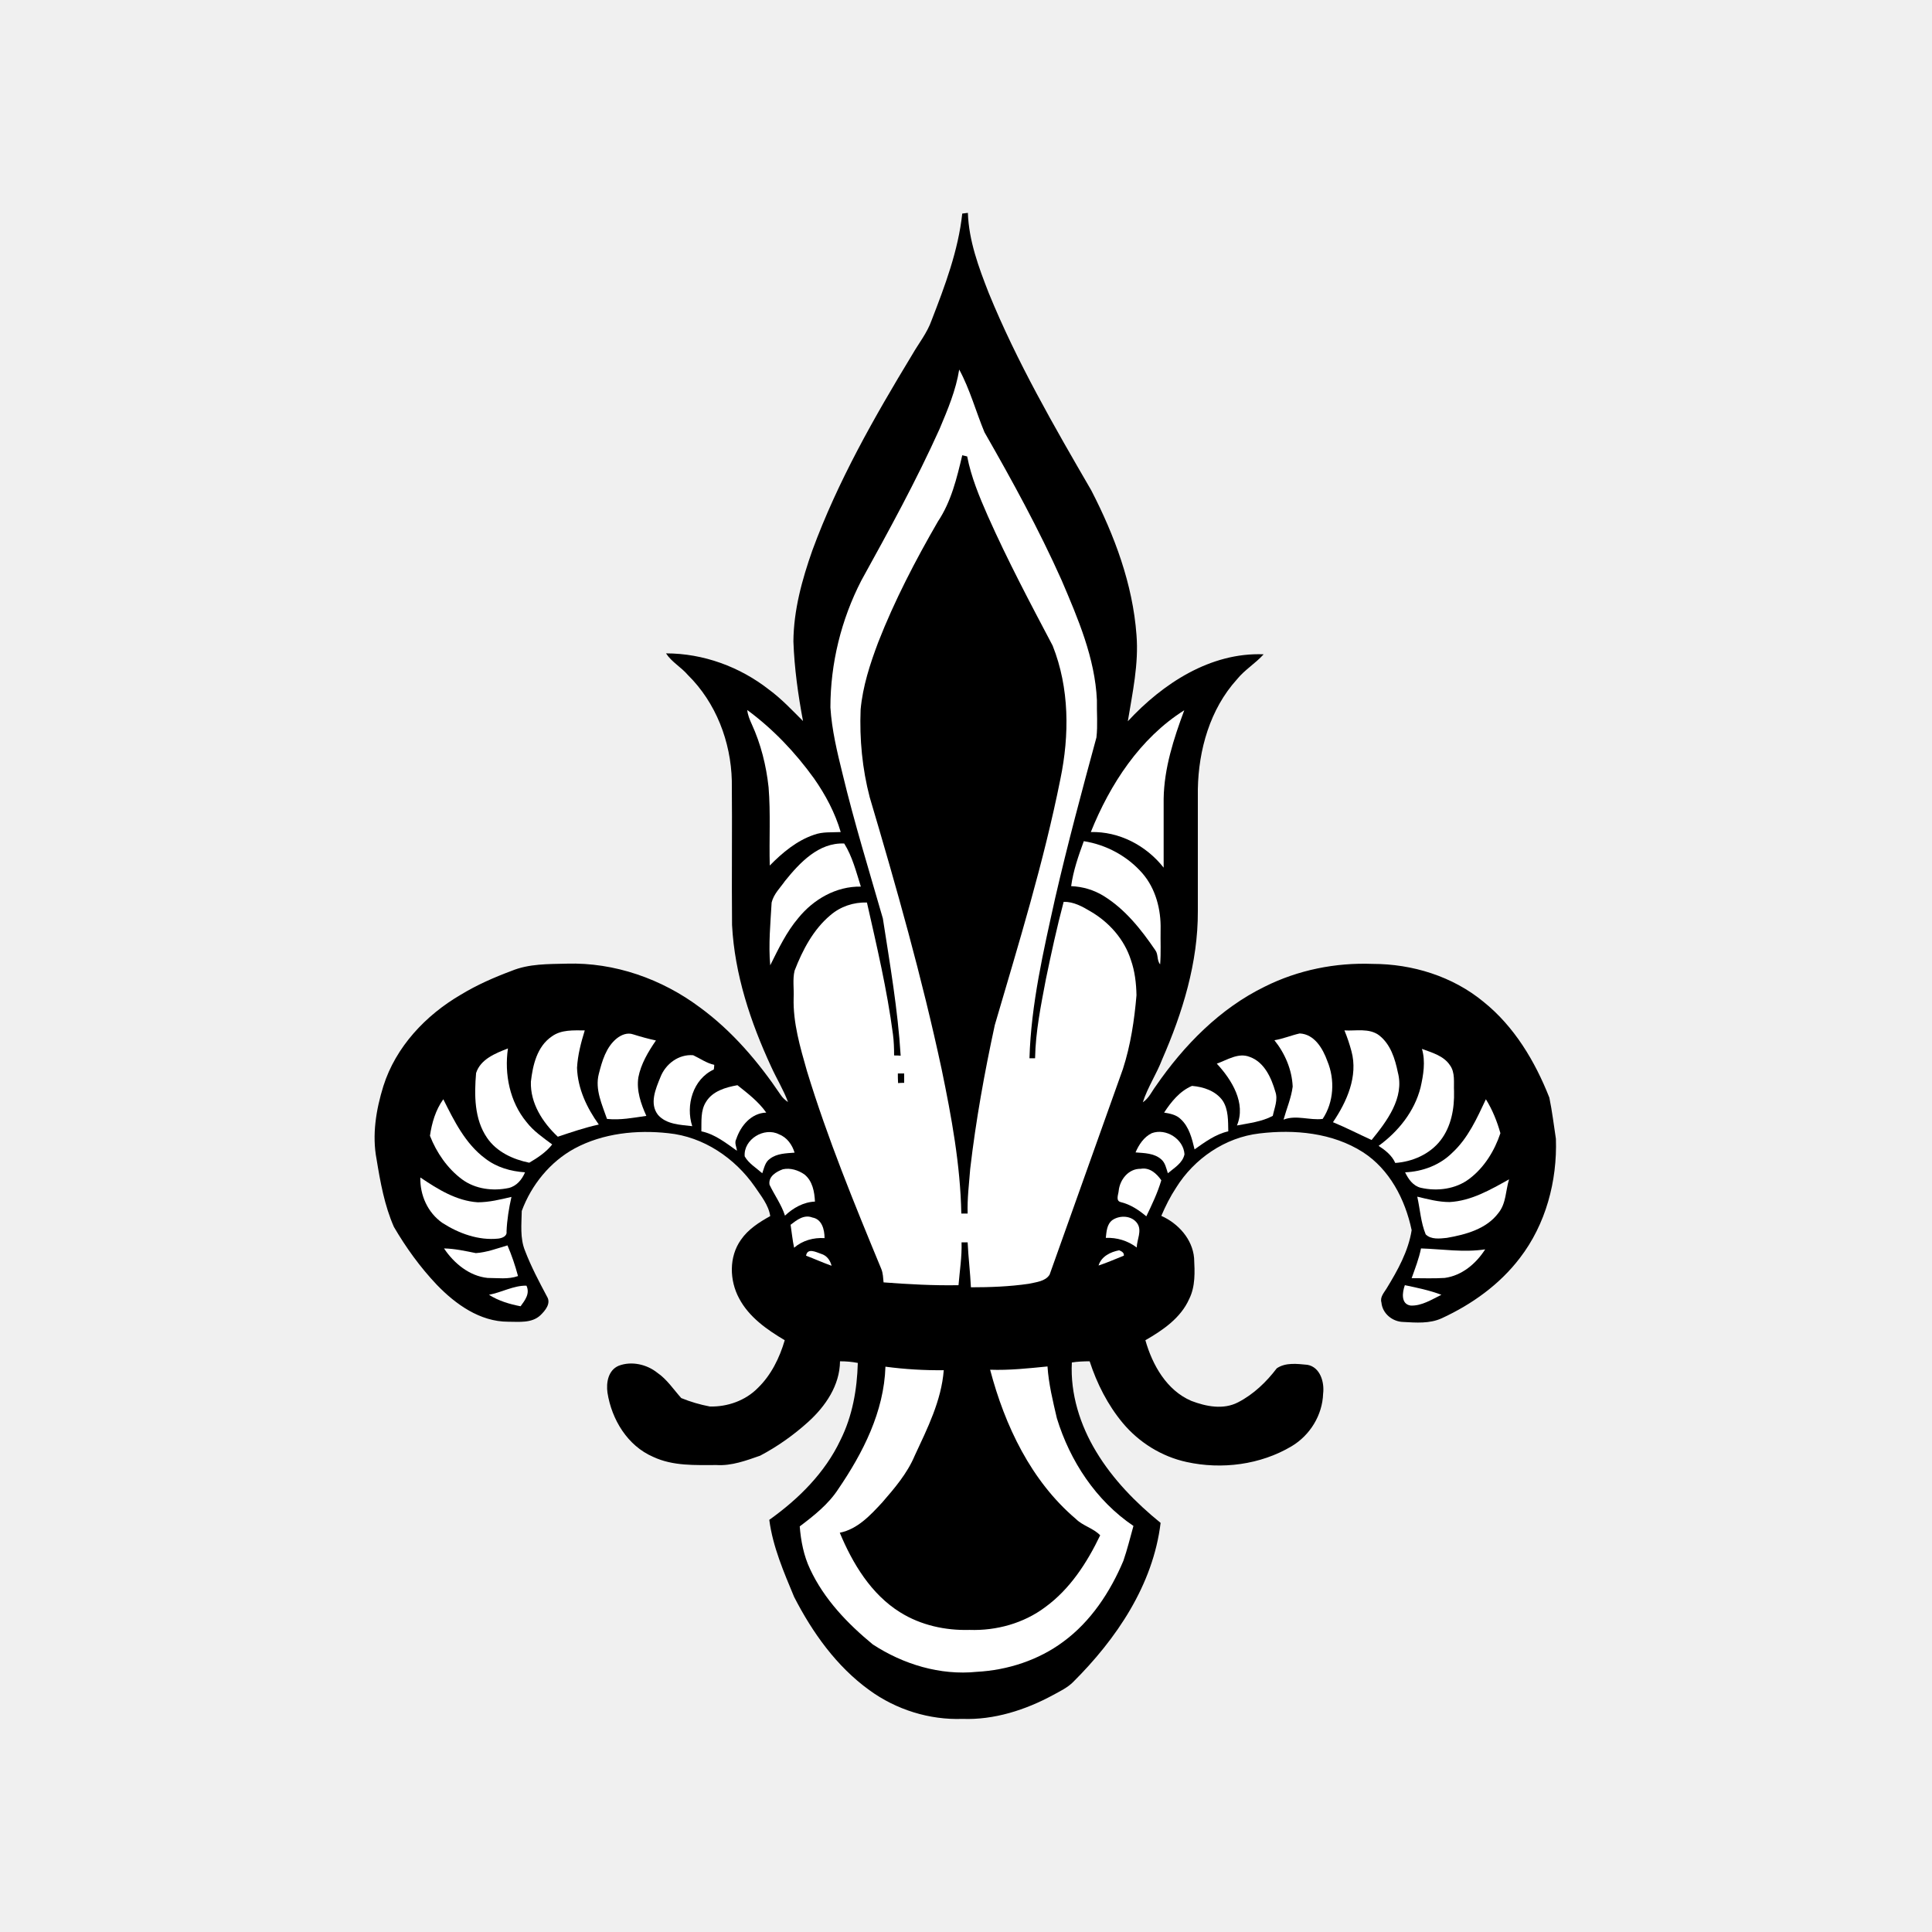
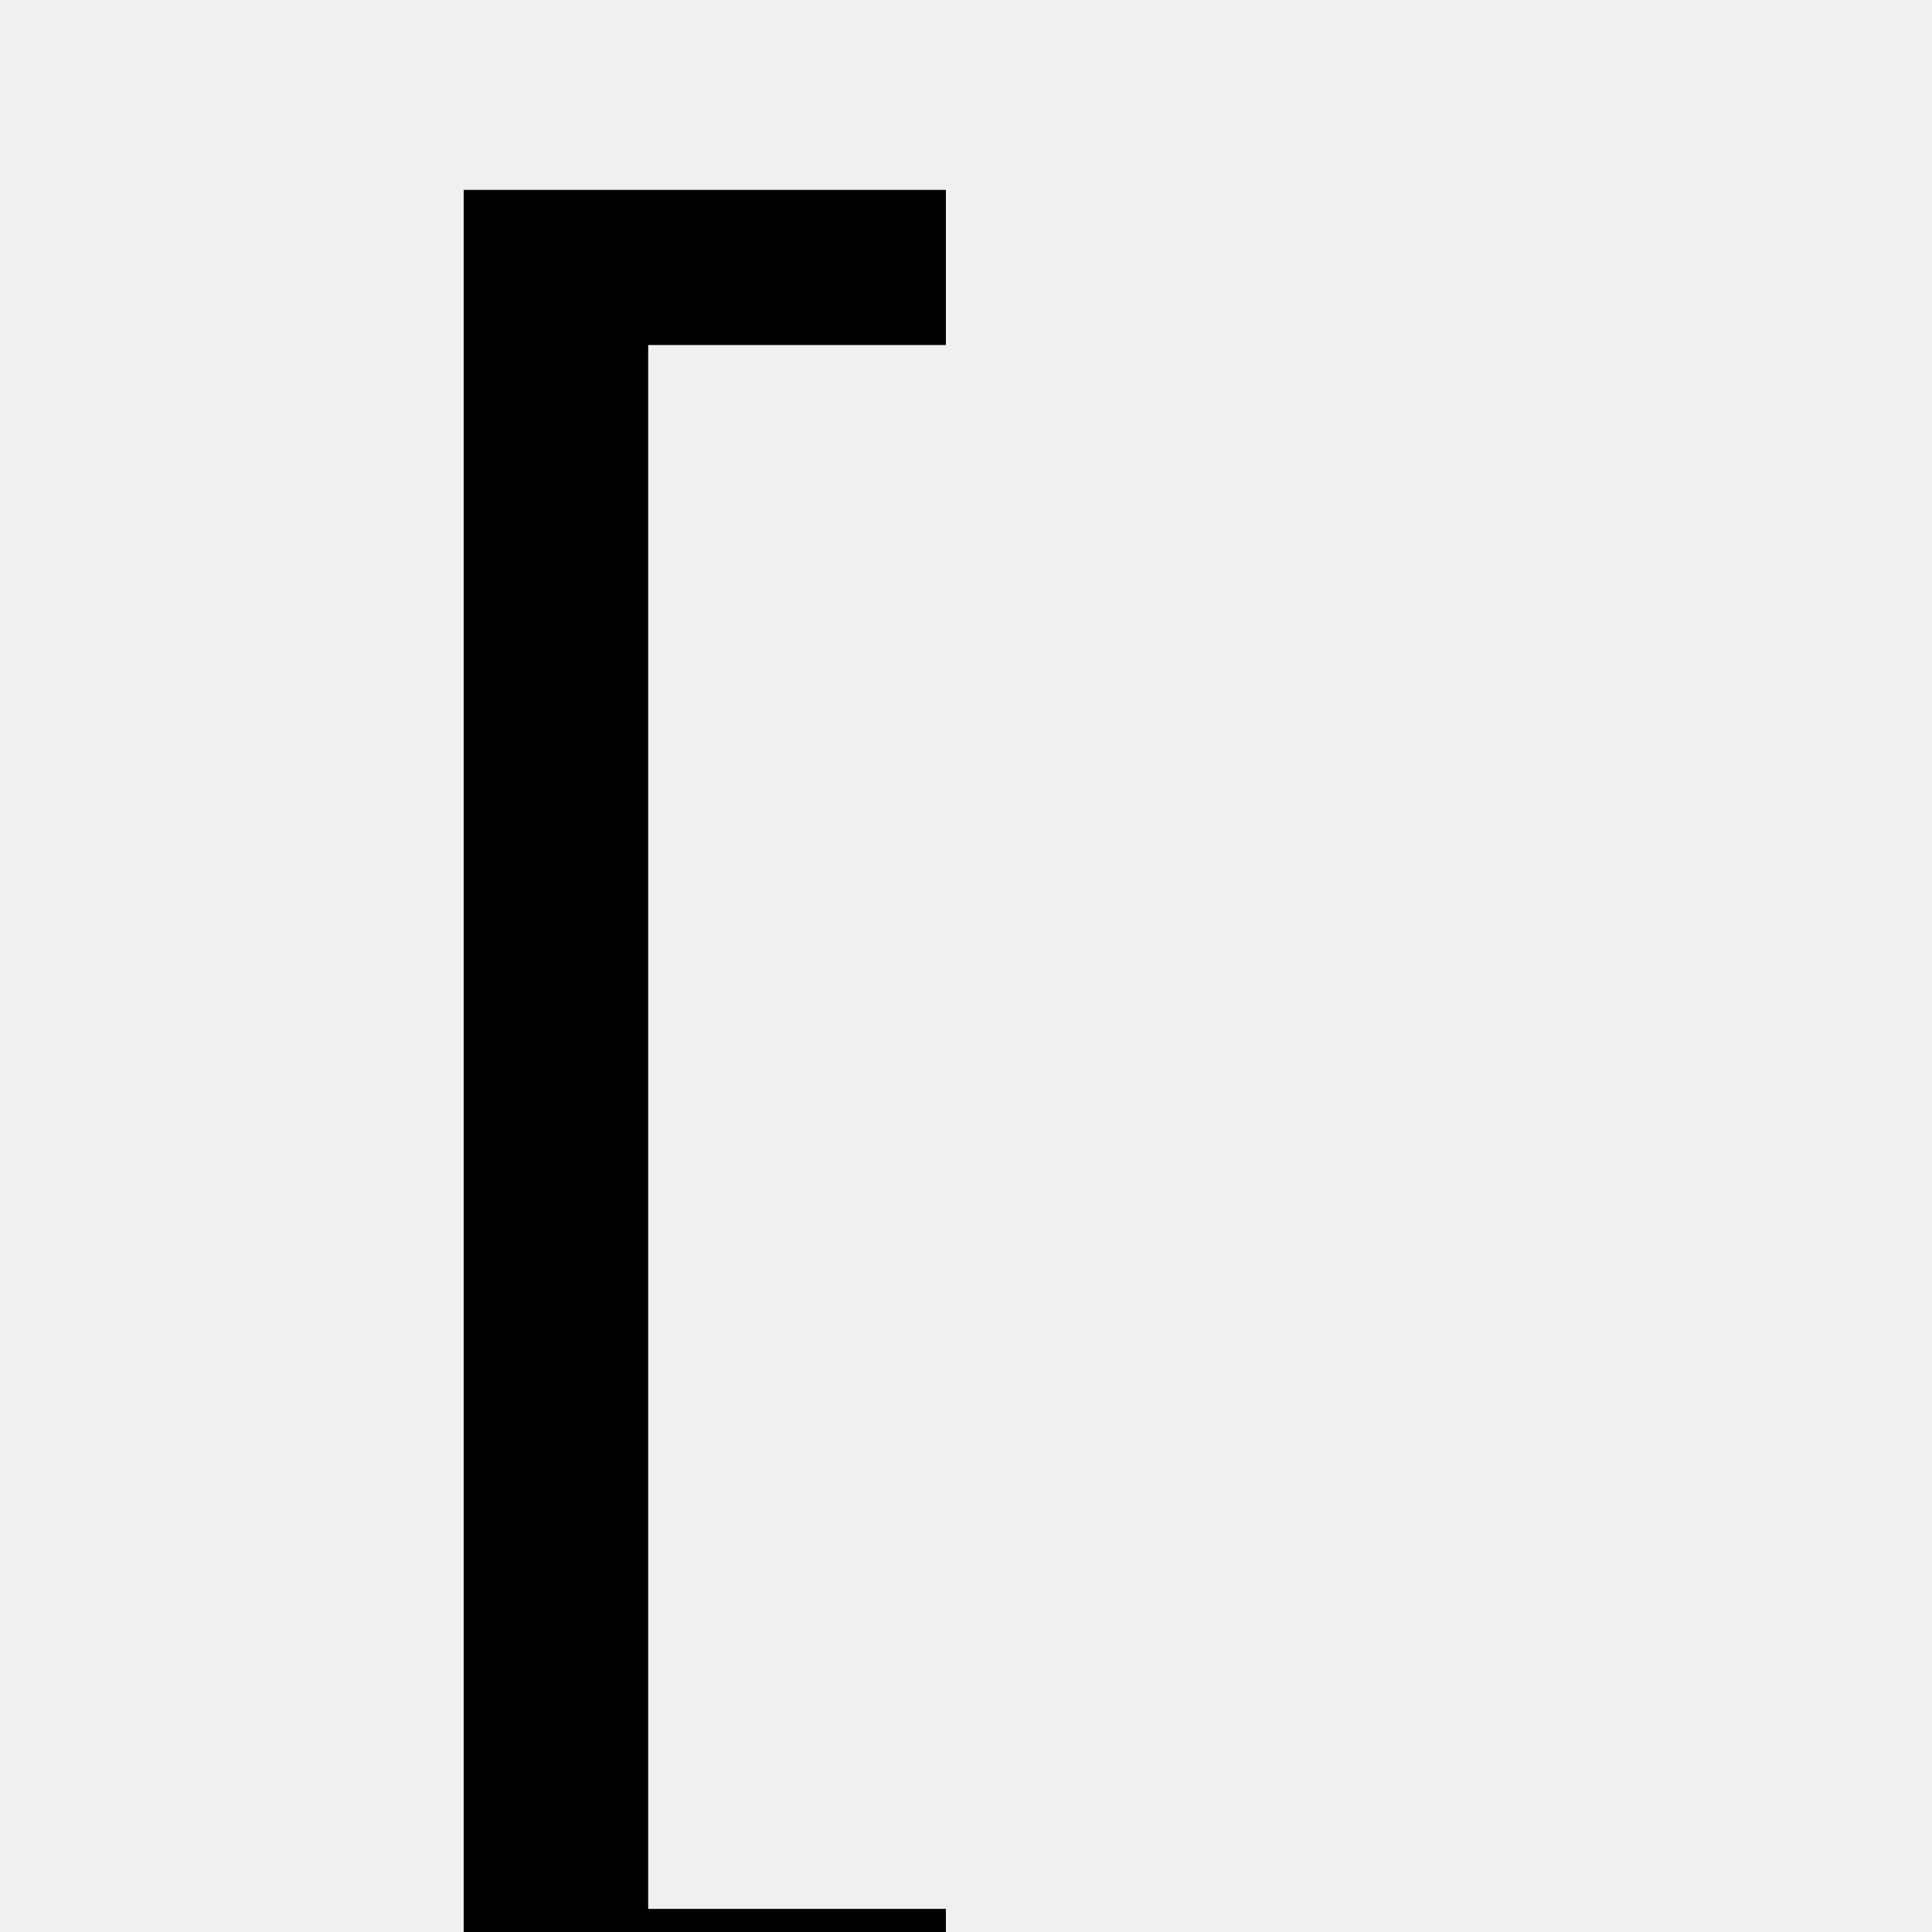
- <svg xmlns="http://www.w3.org/2000/svg" version="1.1" id="Layer_1" x="0px" y="0px" viewBox="0 0 825 825" style="enable-background:new 0 0 825 825;" xml:space="preserve">
+ <svg xmlns="http://www.w3.org/2000/svg" version="1.1" id="Layer_1" x="0px" y="0px" viewBox="0 0 7.2 7.2" style="enable-background:new 0 0 7.2 7.2;" xml:space="preserve">
  <style type="text/css">
- 	.st0{fill:#FFFFFF;}
+ 	.st0{font-family:'FleurdeLis';}
+ 	.st1{font-size:8px;}
</style>
-   <path d="M410.9,91.2c0.6-0.1,1.8-0.2,2.4-0.3c0.4,11.9,4.6,23.2,8.9,34.2c12,29.4,27.9,56.9,43.8,84.3c9.9,19.2,17.7,40,19.3,61.7  c1,12.4-1.7,24.7-3.7,36.9c14.9-16.1,35.3-29.5,58-28.6c-3.5,3.9-8.1,6.6-11.4,10.7c-11.5,12.7-16.4,30.1-16.7,46.9  c0,17.4,0,34.7,0,52.1c0.1,21.9-6.5,43.3-15.2,63.2c-2.4,6.3-6.2,11.9-8.3,18.4c2.6-1.7,3.8-4.6,5.6-7c12-17.4,27.4-33.1,46.5-42.4  c14.2-7.1,30.2-10.3,46-9.7c17,0,34.2,5.3,47.4,16.2c13.1,10.5,22,25.4,28.1,40.9c1.2,5.8,1.9,11.7,2.8,17.6  c0.6,18-4.3,36.5-15.4,50.9c-8.6,11.3-20.5,19.8-33.3,25.7c-5.2,2.4-11,1.9-16.5,1.6c-4.6-0.1-8.9-3.6-9.3-8.3  c-0.7-2.3,1.1-4.2,2.2-6c4.7-7.7,9.3-15.9,10.7-24.9C600,512,593.3,499.3,582,492c-13-8.3-29.2-9.8-44.2-8  c-14.7,1.7-27.9,10.8-35.6,23.2c-2.5,3.8-4.5,7.8-6.3,12c7.2,3.2,13.3,9.9,14,18c0.3,5.9,0.6,12.1-2.1,17.5  c-3.6,8.1-11.2,13.3-18.7,17.6c3,10.6,9.1,21.4,19.6,25.9c6.3,2.4,13.7,3.9,20,0.6c6.6-3.4,12.1-8.7,16.5-14.5  c3.8-2.6,8.8-1.9,13.1-1.5c5.5,1,7.3,7.5,6.7,12.3c-0.3,9.2-5.6,17.8-13.5,22.5c-13.3,7.9-29.8,10-44.8,6.7  c-10.6-2.3-20.3-8.3-27.3-16.7c-6.4-7.7-11-16.8-14.1-26.3c-2.5,0-5.1,0.1-7.6,0.5c-0.7,13.4,3.5,26.7,10.4,38.1  c7.1,11.8,16.9,21.8,27.5,30.4c-3.2,26.5-18.9,49.6-37.4,68c-2.4,2.4-5.6,3.9-8.5,5.5c-11.8,6.4-25.2,10.7-38.7,10.2  c-14.1,0.5-28.3-3.9-39.8-12.3c-14-10.1-24.3-24.6-32.1-39.8c-4.4-10.6-9.1-21.4-10.6-32.9c12.5-8.9,23.8-20.1,30.4-34.1  c5.1-10.2,7.1-21.6,7.4-32.9c-2.5-0.5-5-0.7-7.6-0.7c-0.1,10.3-6.2,19.2-13.6,25.9c-6.2,5.6-13.1,10.5-20.5,14.4  c-6,2.1-12.2,4.4-18.6,4c-9.1,0-18.6,0.5-27.1-3.5c-10.9-4.7-17.7-15.9-19.5-27.4c-0.6-4.3,0.3-9.6,4.8-11.5c5.5-2.1,12-0.6,16.5,3  c4.1,2.8,6.9,7.1,10.2,10.8c3.9,1.6,8,2.8,12.2,3.6c7.5,0.2,15.2-2.5,20.5-7.9c5.7-5.5,9.3-12.9,11.5-20.4  c-7.6-4.5-15.3-9.9-19.5-17.9c-4.1-7.6-4.4-17.7,0.8-25c3.1-4.5,7.8-7.5,12.5-10.1c-0.7-4.8-4-8.7-6.6-12.6  c-8.5-12.2-21.9-21.3-36.9-22.8c-13.5-1.5-27.9,0-40,6.5c-10.5,5.7-18.5,15.6-22.6,26.7c-0.1,5.7-0.8,11.6,1.4,17  c2.6,6.8,6,13.2,9.4,19.6c1.8,2.9-0.8,6-2.9,8c-3.7,3.4-9.1,2.7-13.7,2.7c-12.1,0-22.5-7.5-30.5-15.8c-7.1-7.5-13.1-15.8-18.3-24.7  c-4-9.1-5.8-19.1-7.4-28.9c-2-10.4-0.2-21.2,2.9-31.2c5.3-16.8,18.1-30.3,33-39c6.9-4.2,14.2-7.4,21.7-10.2  c7.5-3.1,15.7-2.9,23.6-3.1c20.4-0.6,40.6,6.5,56.9,18.7c13.8,10.1,25,23.3,34.5,37.4c0.8,1.2,1.9,2.2,3.1,3  c-1.9-5.2-4.9-10-7.2-15.1c-8.8-19-15.6-39.4-16.7-60.5c-0.2-20.5,0.1-41.1-0.1-61.6c-0.4-16.7-6.8-33.4-18.8-45.2  c-2.8-3.3-6.9-5.5-9.3-9.2c15.9,0,31.5,5.7,44,15.5c5.3,3.9,9.8,8.7,14.5,13.4c-2.1-11.2-3.7-22.6-4.1-34  c0.1-13.4,3.7-26.4,8.1-38.9c10.8-29.4,26.4-56.8,42.6-83.5c2.8-4.9,6.4-9.3,8.3-14.7C403.5,122.1,409.2,107,410.9,91.2z" />
-   <path class="st0" d="M409.6,157.8c4.6,8.5,7.1,17.9,10.8,26.8c11.8,20.6,23.2,41.4,32.9,63.1c7,16.4,14.3,33.3,15.1,51.3  c-0.1,5.3,0.4,10.6-0.2,15.9c-6.2,22.8-12.3,45.5-17.6,68.5c-5,22.6-10.3,45.3-11,68.5c0.6,0,1.8,0,2.4,0  c0.2-11.4,2.5-22.6,4.6-33.7c2.3-11.1,4.7-22.2,7.6-33.1c4.2-0.1,8,2,11.5,4.1c7.9,4.6,14.4,11.9,17.2,20.7c1.7,4.8,2.3,10,2.4,15.1  c-0.9,10.6-2.5,21.3-5.8,31.5c-10.4,29.3-20.9,58.5-31.3,87.8c-1.8,2.9-5.8,3.2-8.9,3.9c-8.2,1.2-16.5,1.5-24.7,1.5  c-0.3-6.4-1.1-12.8-1.4-19.2c-0.7,0-2,0-2.6,0c0.2,6.1-0.8,12.2-1.3,18.3c-10.7,0.2-21.3-0.4-32-1.2c-0.2-1.9-0.2-3.9-1-5.8  c-11.5-27.8-22.9-55.6-31.7-84.4c-2.9-10.2-6-20.6-5.7-31.3c0.2-3.9-0.5-7.8,0.4-11.6c3.4-8.8,8-17.6,15.3-23.7  c4.3-3.7,9.9-5.6,15.6-5.4c4.2,18.6,8.6,37.2,11.1,56.2c0.4,3,0.5,6.1,0.5,9.1c0.7,0,2.1,0,2.8,0.1c-1.2-19.7-4.6-39.2-7.6-58.6  c-5.9-20.5-12.2-40.9-17.2-61.7c-2.3-9.3-4.6-18.8-5.2-28.4c0-18.8,4.6-37.5,13.2-54.2c11.7-21.2,23.4-42.5,33.4-64.7  C404.7,174.9,408.2,166.6,409.6,157.8z" />
-   <path d="M410.9,194.4c0.5,0.1,1.6,0.4,2.1,0.5c1.7,8.8,5.2,17.2,8.8,25.4c8.4,18.9,18.1,37.2,27.7,55.4c7.2,18.1,7.2,38.2,3.3,57  c-7.1,35.5-17.8,70.2-28,105c-4.4,20.3-8.1,40.8-10.5,61.4c-0.5,6.4-1.3,12.7-1.1,19.1c-0.7,0-2,0-2.7,0  c-0.4-20.8-4.2-41.3-8.4-61.6c-8.4-39.2-19.3-77.7-30.7-116.1c-3.2-12.2-4.4-24.9-3.9-37.5c0.9-9.9,4-19.4,7.5-28.7  c7-17.9,15.9-35,25.5-51.6C406.2,214.2,408.6,204.1,410.9,194.4z" />
-   <path class="st0" d="M319.1,303.2c11,8.1,20.5,18.1,28.5,29.2c4.9,7,9,14.7,11.4,22.9c-3.9,0.2-7.8-0.2-11.5,1.2  c-7.3,2.5-13.4,7.6-18.8,13.1c-0.3-11.2,0.4-22.3-0.5-33.4c-1-9.3-3.3-18.5-7.2-27C320.1,307.2,319.3,305.3,319.1,303.2z" />
-   <path class="st0" d="M465.8,355.3c8.2-20.4,21-40.1,39.9-52c-4.5,12.1-8.6,24.7-8.8,37.8c0,9.8,0,19.6,0,29.4  C489.4,361,477.9,355,465.8,355.3z" />
-   <path class="st0" d="M462.8,359.2c9.6,1.5,18.7,6.4,25.1,13.8c5.6,6.5,7.9,15.4,7.7,23.9c-0.1,4.9,0.2,9.9-0.2,14.9  c-1.5-1.8-0.7-4.3-2.1-6.1c-6-8.8-12.8-17.4-22-23.1c-4.2-2.6-9-4-13.9-4.2C458.3,371.8,460.5,365.5,462.8,359.2z" />
-   <path class="st0" d="M335.2,376.2c6.3-7.8,14.4-16.5,25.3-16c3.5,5.6,5.1,12.1,7.1,18.4c-10.5-0.2-20.2,5.4-26.7,13.4  c-5.1,6-8.5,13.2-12,20.2c-0.8-8.9,0.1-17.9,0.6-26.8C330.4,381.7,333.2,379.1,335.2,376.2z" />
-   <path class="st0" d="M235.6,442.6c4.1-3,9.3-2.6,14.1-2.6c-1.6,5.2-3,10.5-3.3,16c0.3,8.9,4.2,17.1,9.3,24.2  c-6,1.3-11.8,3.3-17.5,5.2c-6.5-6.1-11.8-14.3-11.5-23.5C227.5,454.9,229.3,446.9,235.6,442.6z" />
-   <path class="st0" d="M574.1,440c4.9,0.3,10.5-1.1,14.8,2.1c4.9,3.8,6.8,10,8,15.8c2.9,10.9-4.7,20.9-11.2,28.9  c-5.5-2.5-10.9-5.3-16.5-7.6c5.9-8.7,10.8-19.6,7.9-30.3C576.3,445.9,575.3,442.9,574.1,440z" />
-   <path class="st0" d="M263.4,443.4c1.9-1.5,4.5-2.6,7-1.7c3.2,1,6.4,1.9,9.7,2.6c-3.3,4.8-6.4,10-7.5,15.7  c-0.9,5.7,1.1,11.4,3.4,16.5c-5.6,0.8-11.1,1.9-16.8,1.3c-2.1-6.1-5.2-12.6-3.5-19.2C257.1,453.1,258.8,447.1,263.4,443.4z" />
-   <path class="st0" d="M544.2,444.2c3.7-0.6,7.2-2.1,10.8-2.9c6.3,0.3,9.9,6.5,11.8,11.8c3.3,7.9,2.8,17.5-2,24.7  c-5.6,0.7-11.2-1.8-16.7,0.3c1.3-4.7,3.3-9.3,3.9-14.1C551.7,456.8,548.7,449.8,544.2,444.2z" />
-   <path class="st0" d="M203.3,458.2c1.9-5.9,8.2-8.4,13.6-10.5c-1.6,11,0.8,22.8,7.9,31.4c3,3.9,7.1,6.7,11,9.6  c-2.6,3.3-6.2,5.7-9.8,7.8c-6.9-1.4-13.9-4.6-18-10.6C202.5,477.9,202.5,467.6,203.3,458.2z" />
-   <path class="st0" d="M607.2,447.9c4.3,1.6,9.2,2.9,11.9,6.9c2.4,3.2,1.6,7.5,1.8,11.2c0.2,7.3-1.2,15.1-5.8,21  c-4.6,5.9-12,9.1-19.3,9.6c-1.4-3.2-4.2-5.4-7.1-7.3c8.4-6.1,15.3-14.7,17.9-24.9C607.8,459.1,608.8,453.3,607.2,447.9z" />
-   <path class="st0" d="M282,460c2.2-5.7,7.8-9.9,14-9.4c3,1.4,5.7,3.4,9,4.1c0,0.5-0.1,1.5-0.2,2c-8.9,4.1-12.1,15.3-9.2,24.2  c-5-0.6-11-0.7-14.6-4.8C277.2,471.3,280,464.9,282,460z" />
-   <path class="st0" d="M519.6,454.2c4.5-1.6,9.2-4.8,14-2.9c6.3,2.2,9.3,9,11,14.9c1.2,3.4-0.4,6.9-1.1,10.3  c-4.7,2.5-10.1,3.1-15.3,4.1C532.2,471.1,526,461.1,519.6,454.2z" />
-   <path d="M383.4,458.4c0.7,0,2,0,2.7,0c0,1.3,0,2.6,0,4c-0.6,0-2,0-2.6,0.1C383.4,461.1,383.4,459.7,383.4,458.4z" />
-   <path class="st0" d="M301.5,470.5c2.8-4.6,8.4-6.2,13.4-7.1c4.4,3.5,9,7,12.3,11.7c-6.4,0.2-10.9,5.6-12.8,11.3  c-0.9,1.6,0.1,3.3,0.3,5c-4.7-3.3-9.4-7.1-15.2-8.3C299.6,478.8,299.1,474.2,301.5,470.5z" />
-   <path class="st0" d="M497.1,475.1c3-4.6,6.7-9.2,11.9-11.4c4.9,0.4,10.1,2.1,13.1,6.3c2.5,3.8,2.3,8.7,2.4,13.1  c-5.4,1.2-10,4.6-14.4,7.7c-1.1-4.6-2.3-9.6-5.9-12.9C502.3,476,499.6,475.5,497.1,475.1z" />
-   <path class="st0" d="M183.6,485c0.8-5.5,2.4-11,5.7-15.6c4.6,9.2,9.4,19,17.9,25.3c4.9,3.8,10.9,5.5,17,5.9c-1.3,3.1-3.6,5.9-7,6.7  c-6.7,1.4-14.2,0.5-19.9-3.7C191.1,499,186.4,492.2,183.6,485z" />
-   <path class="st0" d="M634.5,469.4c2.8,4.5,4.8,9.5,6.2,14.5c-2.5,7.5-6.9,14.7-13.3,19.5c-5.8,4.4-13.7,5.4-20.7,3.8  c-3.3-0.8-5.3-3.7-6.7-6.6c7.5-0.3,14.9-3.1,20.2-8.4C626.9,486,630.7,477.5,634.5,469.4z" />
-   <path class="st0" d="M318,493.8c-0.6-7.3,8.4-12.7,14.7-9.4c3.4,1.3,5.6,4.5,6.6,7.8c-3.6,0.3-7.5,0.3-10.5,2.6  c-2.1,1.4-2.5,4-3.3,6.2C322.9,498.7,319.7,496.8,318,493.8z" />
-   <path class="st0" d="M491.8,483.9c6.1-2.3,13.6,2.5,14,9c-0.8,3.8-4.4,5.8-7.1,8.1c-0.7-2.1-1.1-4.5-2.9-6c-3-2.6-7.2-2.6-10.9-2.9  C486.3,488.8,488.5,485.5,491.8,483.9z" />
-   <path class="st0" d="M328.6,505.9c-0.6-3.5,2.9-5.6,5.7-6.6c3.2-0.7,6.6,0.4,9.2,2.2c3.5,2.8,4.3,7.5,4.5,11.6  c-4.9,0.2-9.3,2.7-12.8,6C333.7,514.4,330.7,510.3,328.6,505.9z" />
-   <path class="st0" d="M477.7,508.5c0.5-4.8,4.2-9.5,9.4-9.4c3.8-0.7,6.8,2,8.8,4.9c-1.6,5.4-4,10.4-6.4,15.4c-3.2-2.7-6.8-5.1-11-6.1  C476.3,512.7,477.6,510,477.7,508.5z" />
-   <path class="st0" d="M179.5,502.8c7.4,5,15.4,10,24.5,10.6c4.9,0,9.7-1.2,14.4-2.3c-1.1,4.9-1.9,9.8-2.1,14.8c0.3,2-1.9,2.8-3.5,3  c-8.4,0.9-16.9-2.2-23.9-6.7C182.6,517.8,179.3,510.3,179.5,502.8z" />
-   <path class="st0" d="M619,513.3c9.3-0.5,17.5-5.3,25.4-9.7c-1.5,4.8-1.2,10.2-4.5,14.3c-5.1,6.9-14,9.3-22.1,10.7  c-3,0.3-6.7,0.8-9-1.5c-2.1-5.1-2.4-10.7-3.6-16.1C609.8,512.1,614.3,513.3,619,513.3z" />
-   <path class="st0" d="M337.6,523c2.6-2,5.7-4.5,9.3-3.1c4.1,0.7,5.2,5.2,5.2,8.8c-4.7-0.3-9.4,1-13,4.1  C338.4,529.5,338.1,526.3,337.6,523z" />
-   <path class="st0" d="M475,521c3.2-2.2,8.4-2,10.7,1.5c2,3.1-0.2,6.8-0.3,10.2c-3.8-2.9-8.5-4.3-13.2-4.1  C472.5,526,472.6,522.8,475,521z" />
-   <path class="st0" d="M203.2,535.1c4.6-0.3,9.1-2,13.5-3.3c1.8,4.2,3.3,8.6,4.5,13.1c-4.2,1.5-8.7,0.8-13,0.8  c-7.8-0.8-14.4-6.3-18.6-12.6C194.2,533.2,198.7,534.2,203.2,535.1z" />
-   <path class="st0" d="M606.8,533.1c9.1,0.3,18.3,1.8,27.4,0.4c-3.9,6.1-9.9,11.2-17.3,12.2c-4.7,0.3-9.4,0.1-14.1,0.1  C604.3,541.6,605.9,537.5,606.8,533.1z" />
-   <path class="st0" d="M344.2,536.2c0.6-3.5,4.3-1.5,6.4-0.8c2.4,0.7,3.9,2.7,4.5,5.1C351.4,539.2,347.9,537.6,344.2,536.2z" />
-   <path class="st0" d="M469.1,540.4c1.2-3.9,5.1-5.8,8.8-6.5c1,0.4,2.2,1,2,2.3C476.3,537.6,472.8,539.2,469.1,540.4z" />
-   <path class="st0" d="M208.8,552.9c5.4-1,10.5-4,16-3.9c1.6,3.4-0.6,6.2-2.5,8.8C217.6,556.9,212.9,555.5,208.8,552.9z" />
-   <path class="st0" d="M599.9,548.8c5.3,1.1,10.6,2.2,15.6,4.1c-4.1,2-8.4,4.8-13.1,4.6C598.1,556.9,598.8,551.8,599.9,548.8z" />
-   <path class="st0" d="M378.1,583.6c8.3,1.1,16.6,1.6,24.9,1.5c-1,13-7,24.9-12.4,36.5c-3.2,7.6-8.6,13.9-13.9,20  c-5,5.4-10.5,11.4-18.1,12.9c5.5,13.2,13.4,26.3,25.8,34c8.8,5.5,19.3,7.8,29.6,7.5c11.4,0.4,23.1-2.8,32.3-9.7  c10.6-7.7,17.9-19,23.5-30.7c-3-3.1-7.4-4-10.4-7c-19.1-16.2-30.3-39.8-36.6-63.7c8.2,0.3,16.4-0.6,24.5-1.4  c0.5,7.5,2.3,14.8,4,22.1c5.6,18.3,16.7,35.2,32.7,46c-1.4,5-2.6,10-4.3,14.9c-5.6,13.3-13.9,25.9-25.6,34.5  c-10.6,7.9-23.8,12.2-37,12.9c-15.6,1.6-31.4-3.2-44.4-11.7c-10.8-8.9-20.8-19.3-26.8-32.2c-2.7-5.7-3.9-12-4.4-18.2  c6.1-4.6,12.3-9.5,16.5-16C368.5,620.4,377.5,602.8,378.1,583.6z" />
+   <text transform="matrix(1 0 0 1 1.0875 6.4264)" class="st0 st1">[</text>
</svg>
